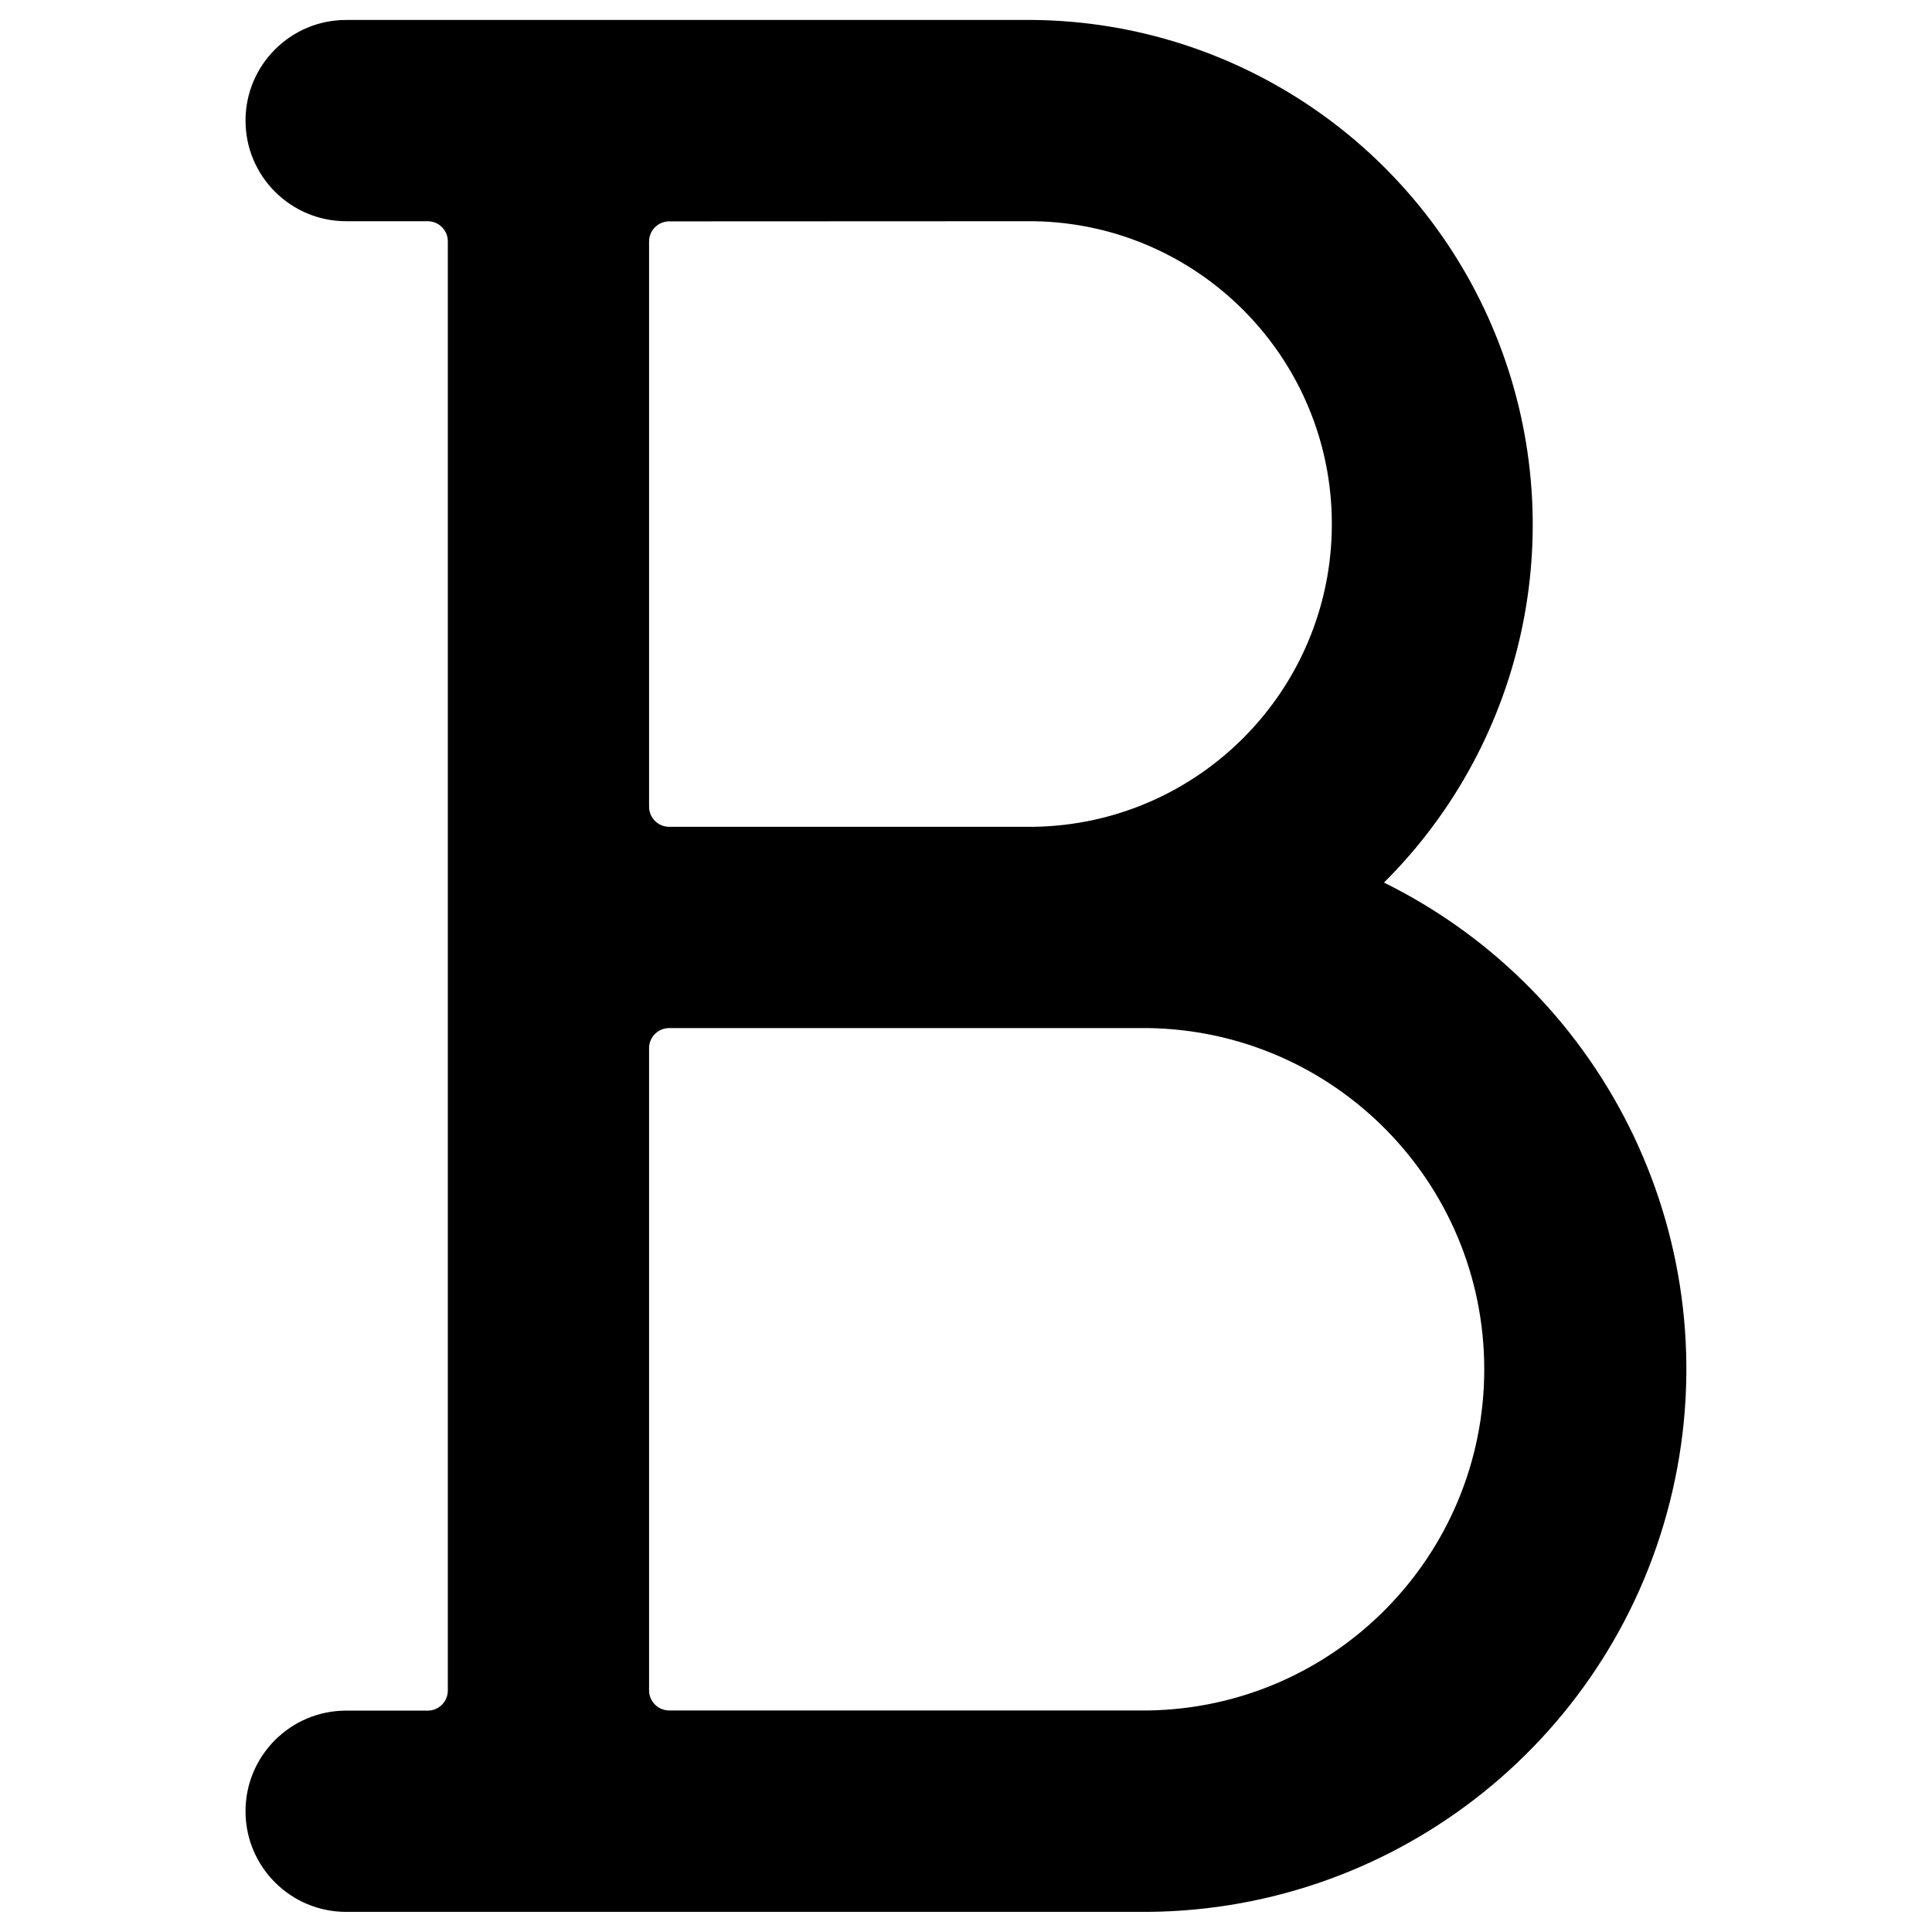
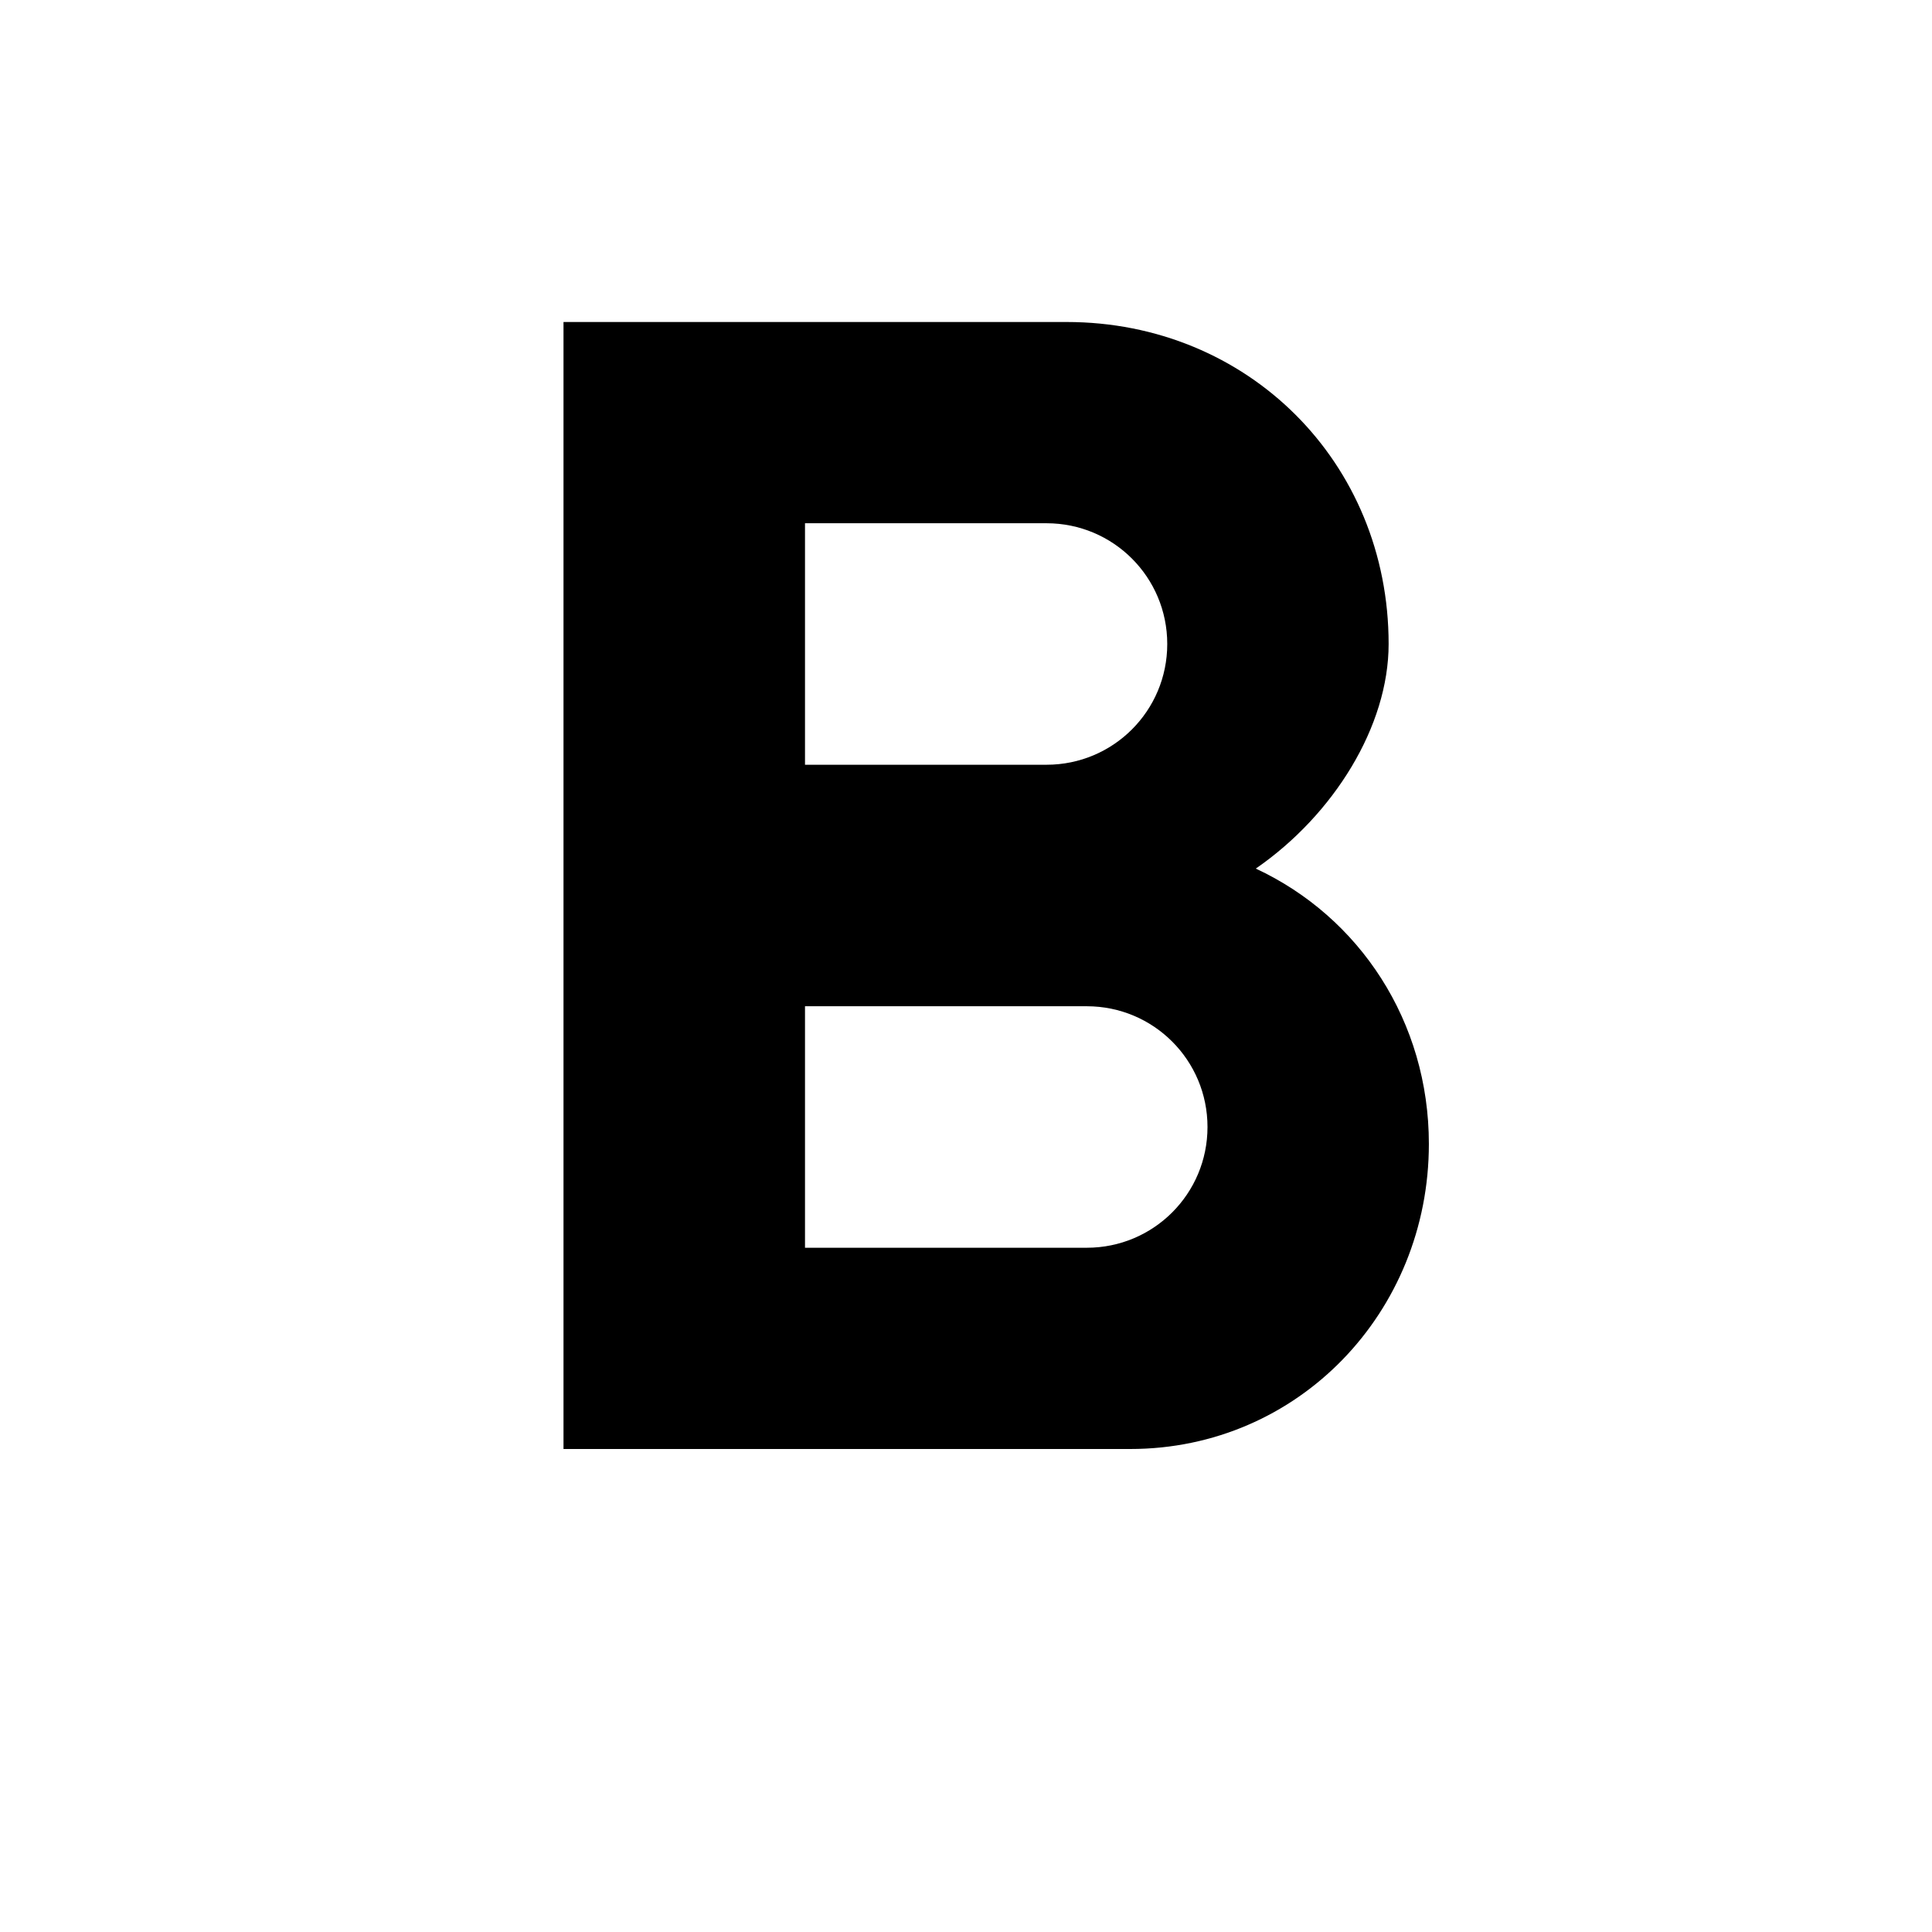
- <svg xmlns="http://www.w3.org/2000/svg" viewBox="0 0 24 24">
-   <path d="M17.194,10.962A6.271,6.271,0,0,0,12.844.248H4.3a1.25,1.25,0,0,0,0,2.5H5.313a.25.25,0,0,1,.25.25V21a.25.25,0,0,1-.25.25H4.3a1.25,1.25,0,1,0,0,2.5h9.963a6.742,6.742,0,0,0,2.93-12.786Zm-4.35-8.214a3.762,3.762,0,0,1,0,7.523H8.313a.25.25,0,0,1-.25-.25V3a.25.25,0,0,1,.25-.25Zm1.42,18.5H8.313a.25.25,0,0,1-.25-.25V13.021a.25.25,0,0,1,.25-.25h4.531c.017,0,.033,0,.049,0l.013,0h1.358a4.239,4.239,0,0,1,0,8.477Z" />
+ <svg xmlns="http://www.w3.org/2000/svg" width="24" height="24" viewBox="0 0 24 24">
+   <path d="M15.6 10.79c.97-.67 1.65-1.77 1.65-2.79 0-2.26-1.75-4-4-4H7v14h7.04c2.09 0 3.71-1.7 3.71-3.79 0-1.52-.86-2.82-2.15-3.42zM10 6.5h3c.83 0 1.5.67 1.5 1.5s-.67 1.5-1.5 1.5h-3v-3zm3.5 9H10v-3h3.5c.83 0 1.5.67 1.5 1.5s-.67 1.5-1.5 1.5z" />
</svg>
